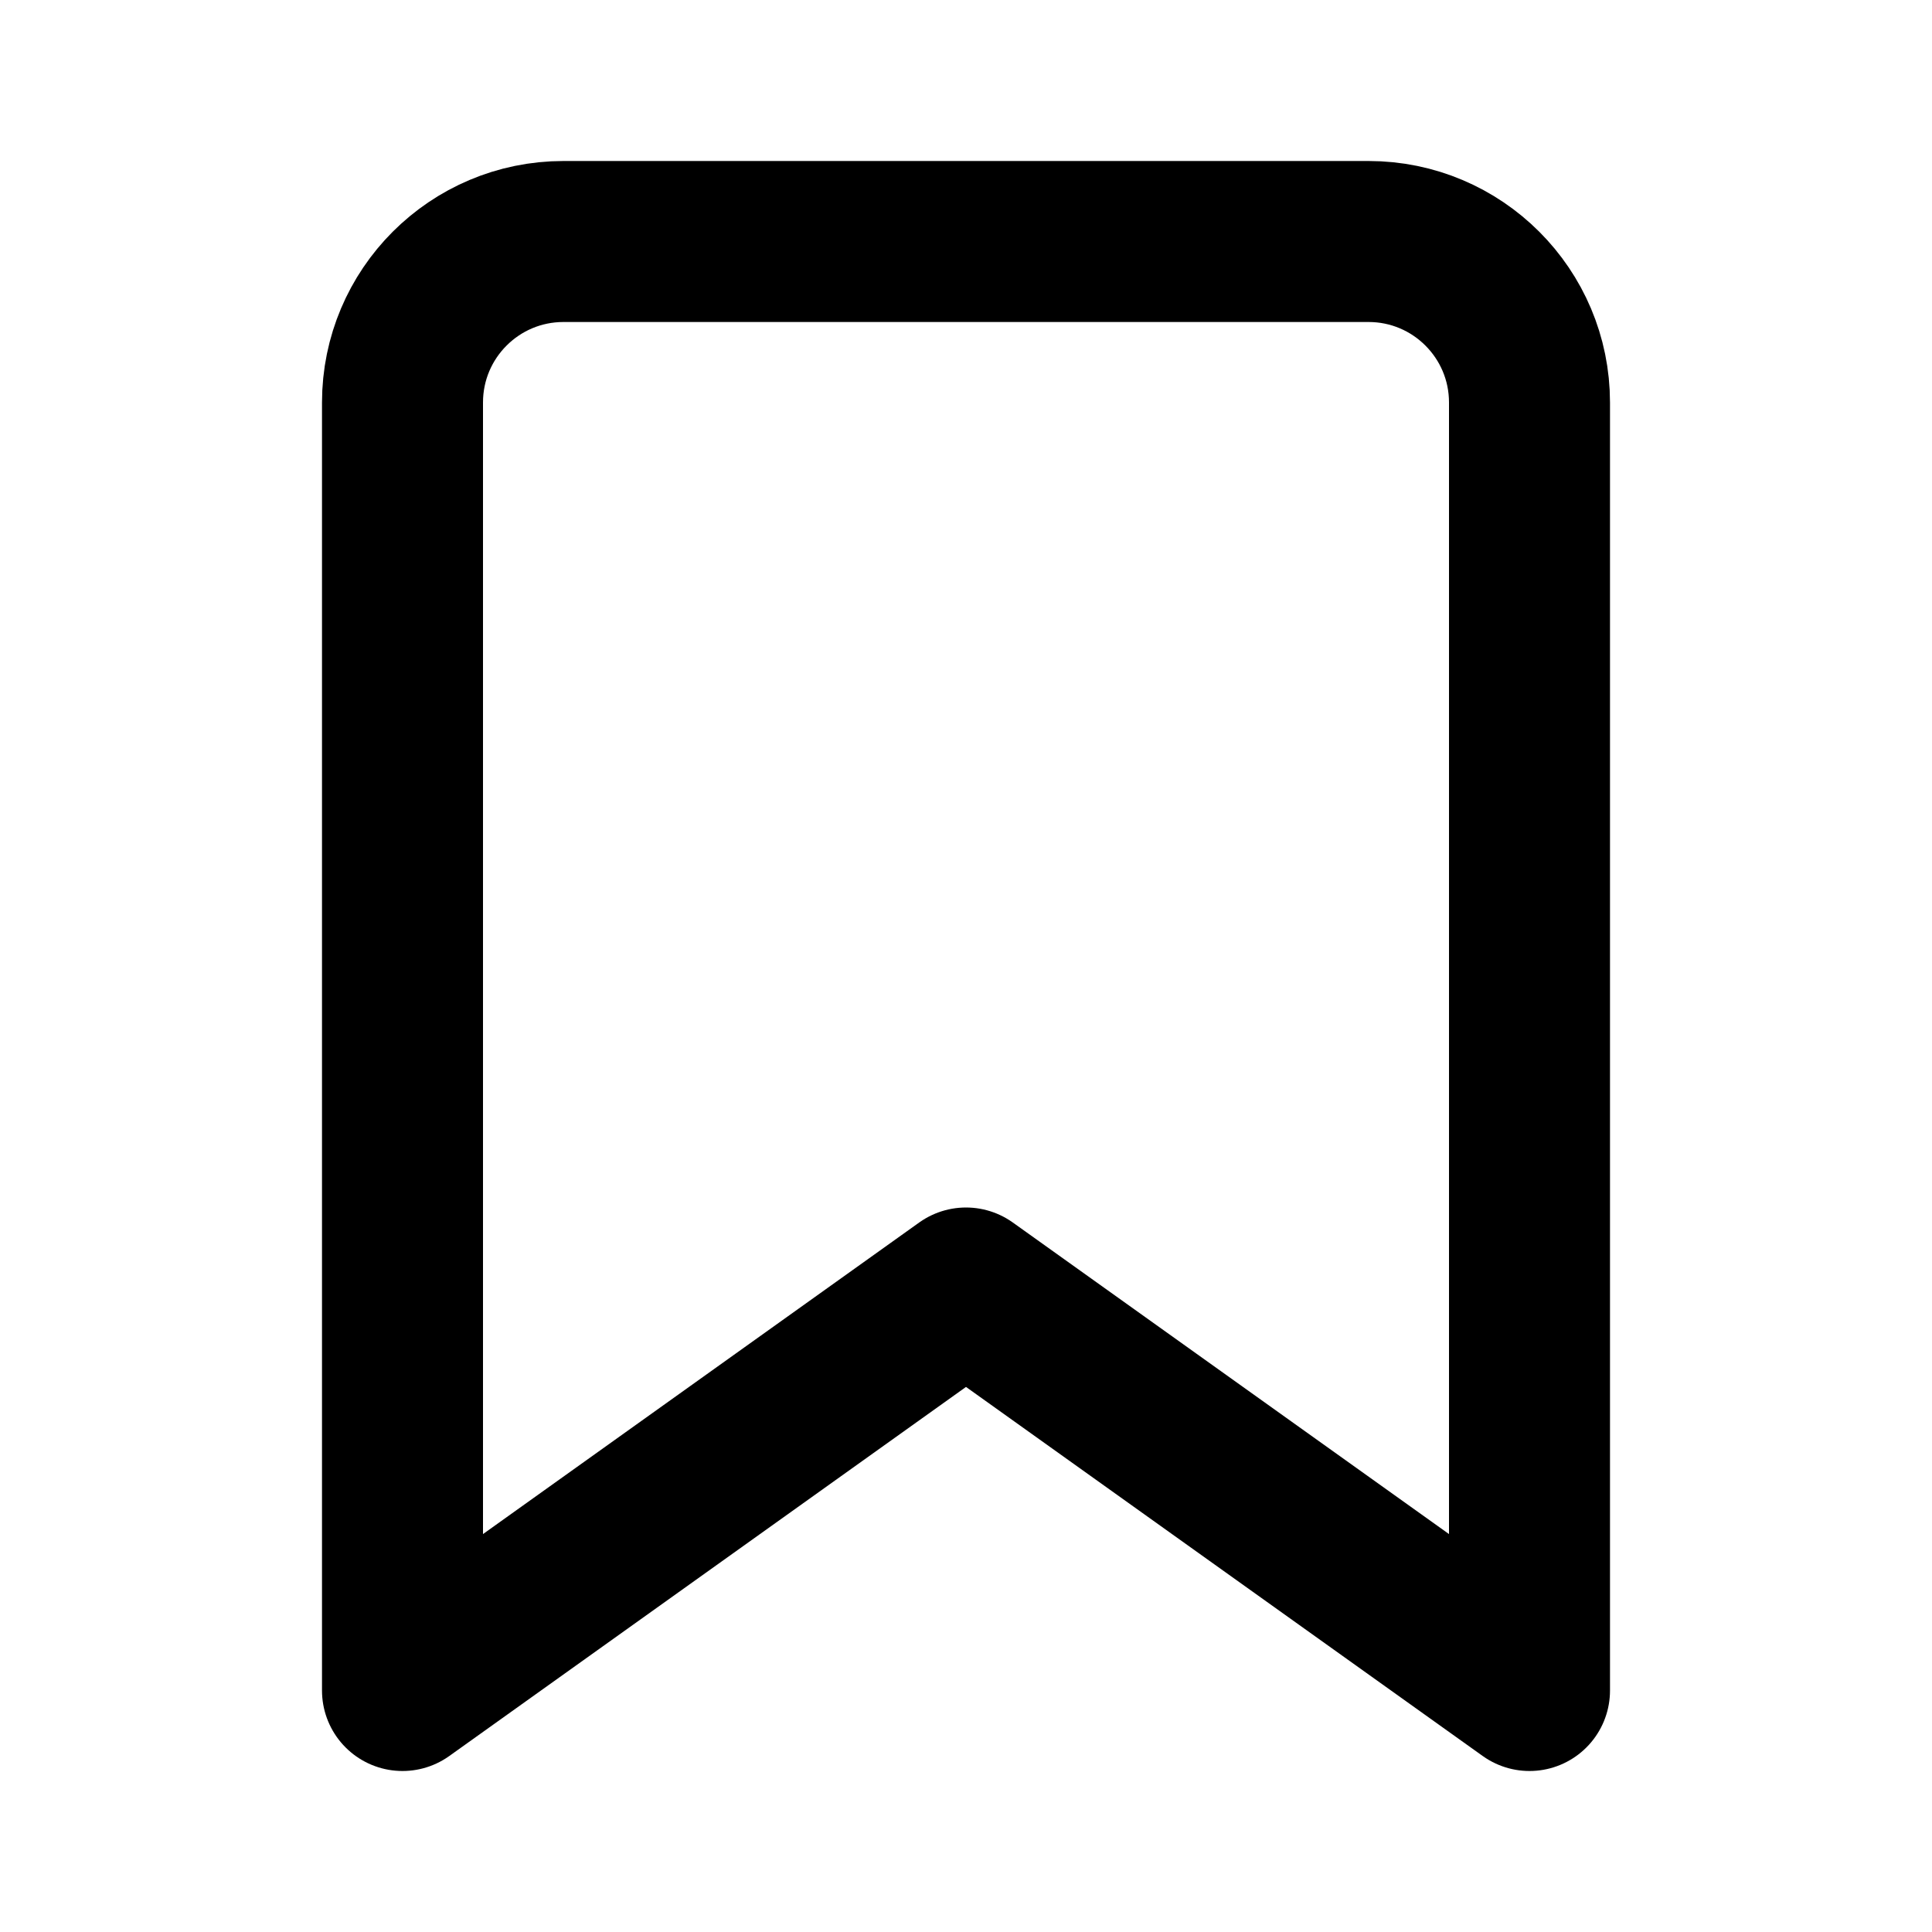
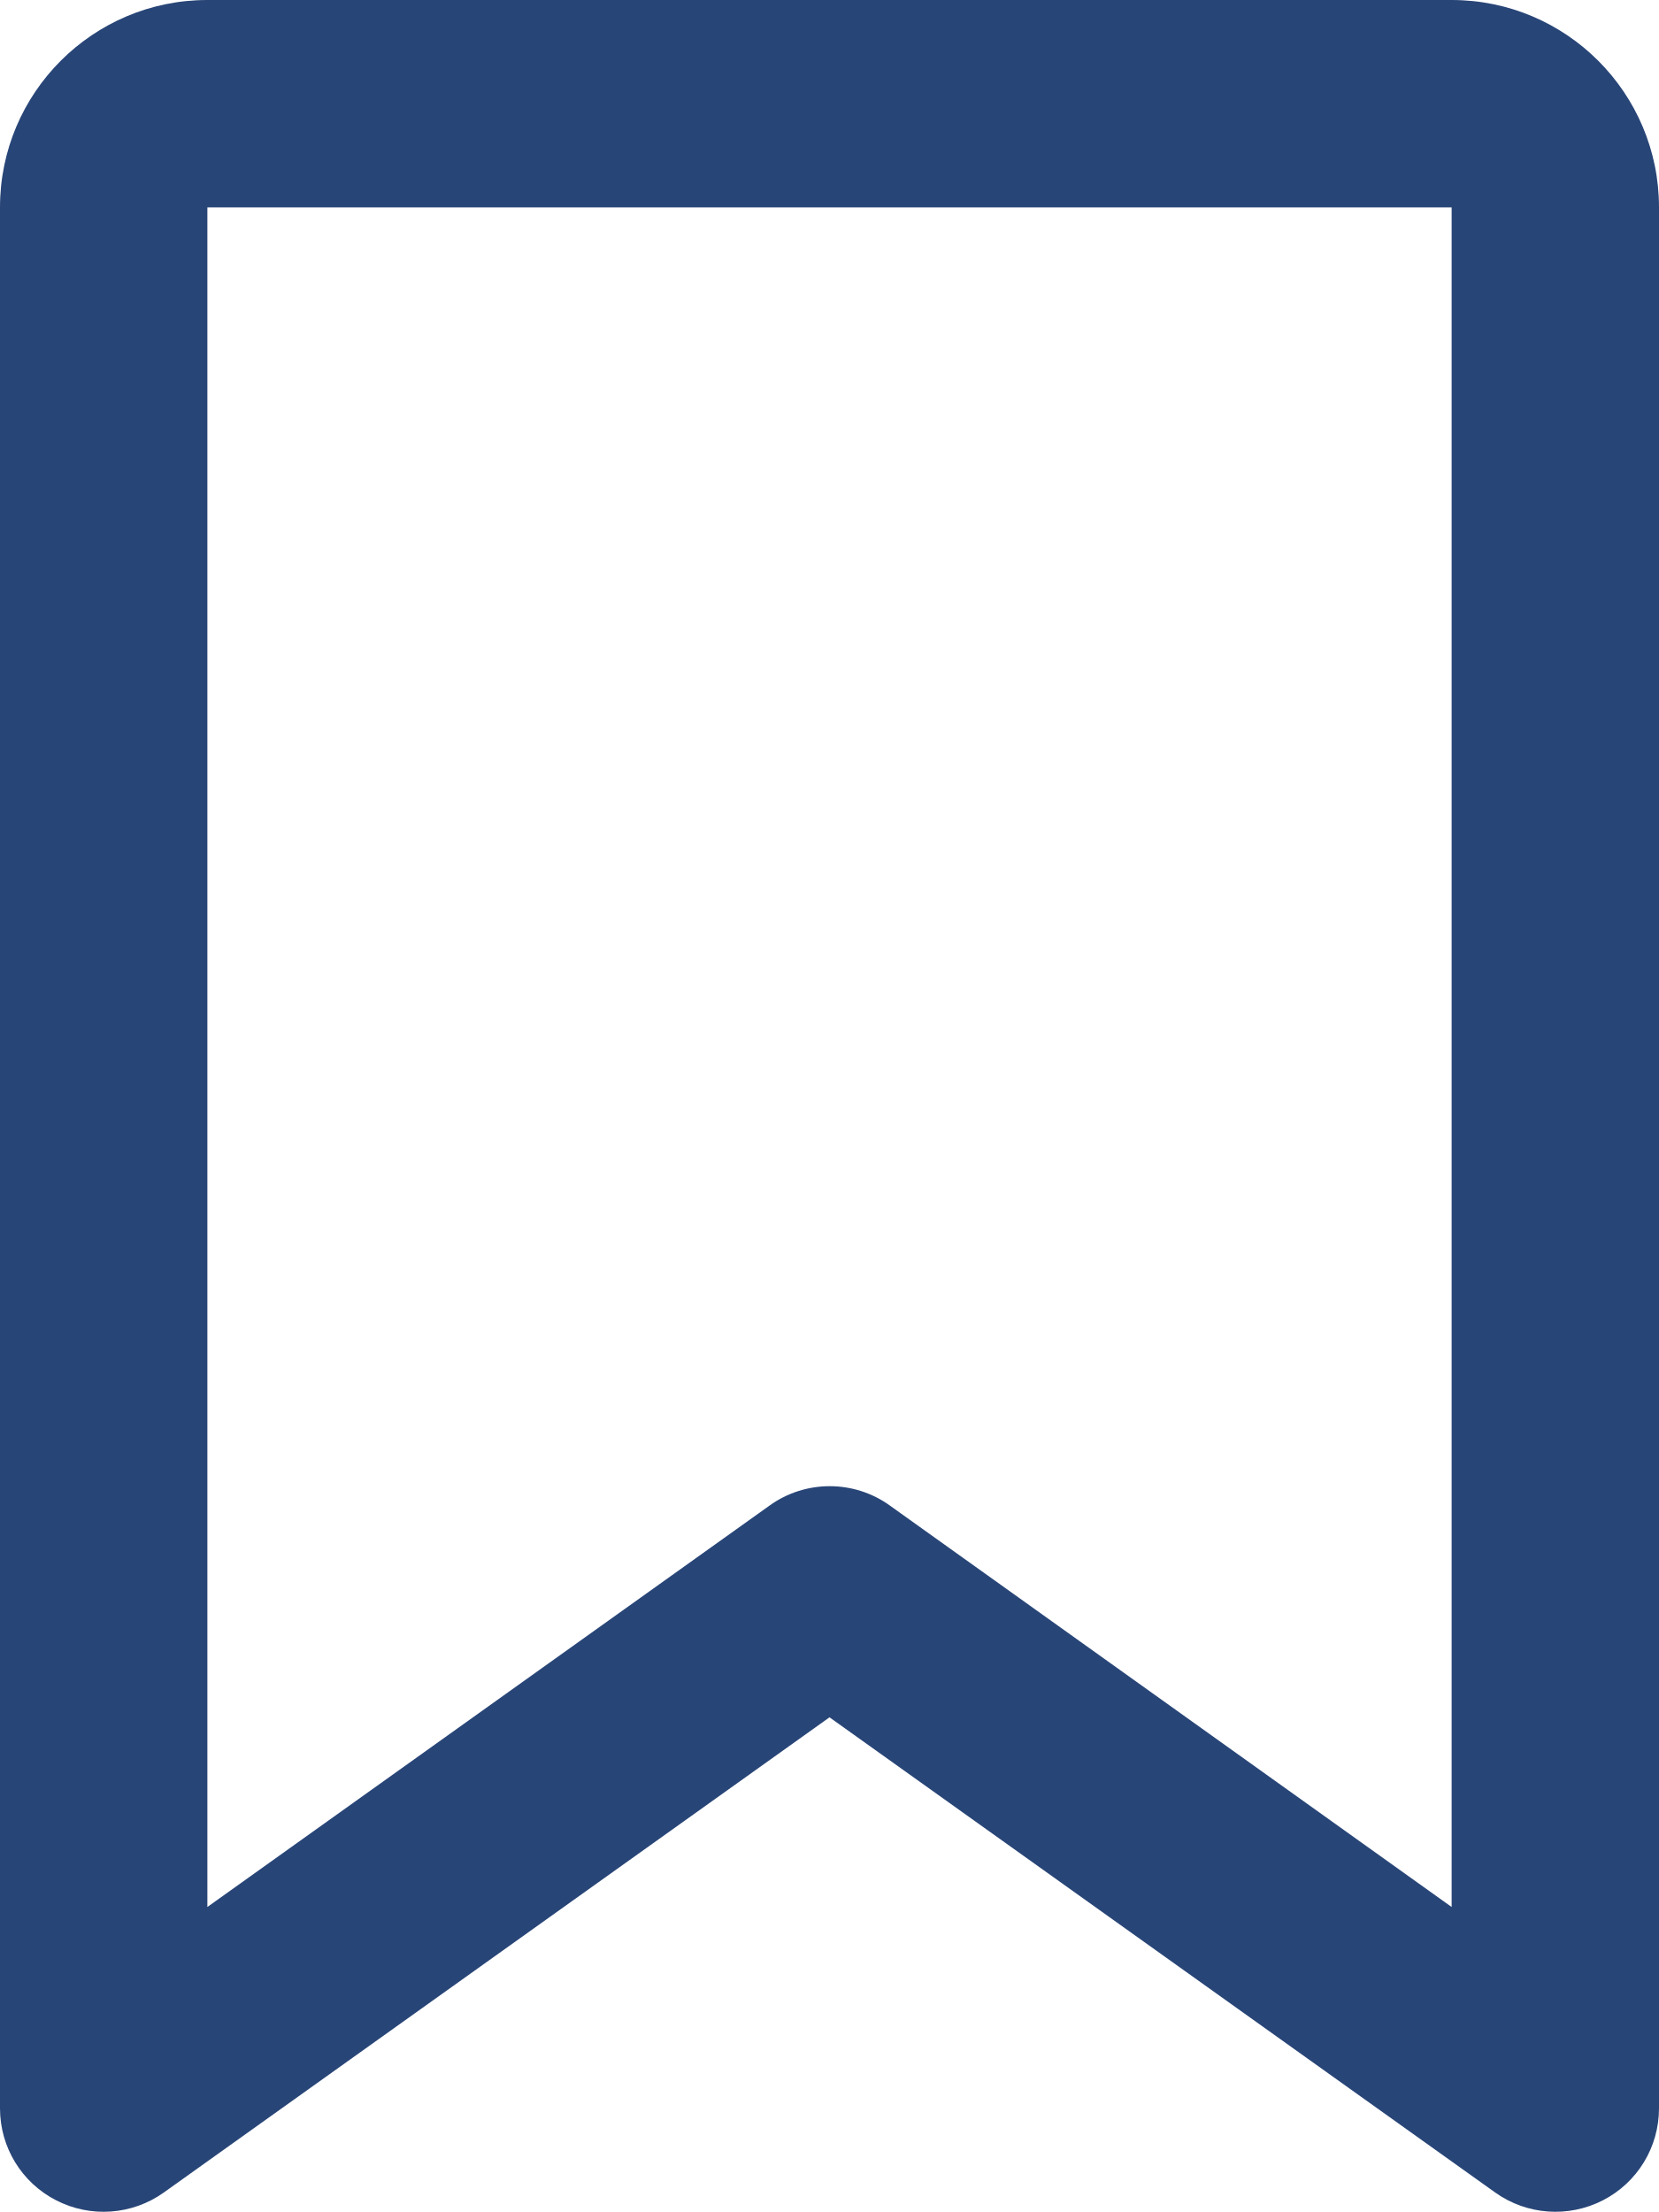
- <svg xmlns="http://www.w3.org/2000/svg" width="24" height="24" viewBox="0 0 24 24" fill="none" stroke="currentColor" stroke-width="2" stroke-linecap="round" stroke-linejoin="round" class="feather feather-bookmark">
-   <path d="M19 21l-7-5-7 5V5a2 2 0 0 1 2-2h10a2 2 0 0 1 2 2z" />
+ <svg xmlns="http://www.w3.org/2000/svg" viewBox="0 0 384 512">
+   <path fill="#284577" d="M0 48C0 21.5 21.5 0 48 0l0 48 0 393.4 130.1-92.9c8.3-6 19.6-6 27.9 0L336 441.4 336 48 48 48 48 0 336 0c26.5 0 48 21.5 48 48l0 440c0 9-5 17.2-13 21.3s-17.6 3.4-24.9-1.8L192 397.5 37.9 507.5c-7.3 5.2-16.9 5.9-24.9 1.8S0 497 0 488L0 48z" />
</svg>
